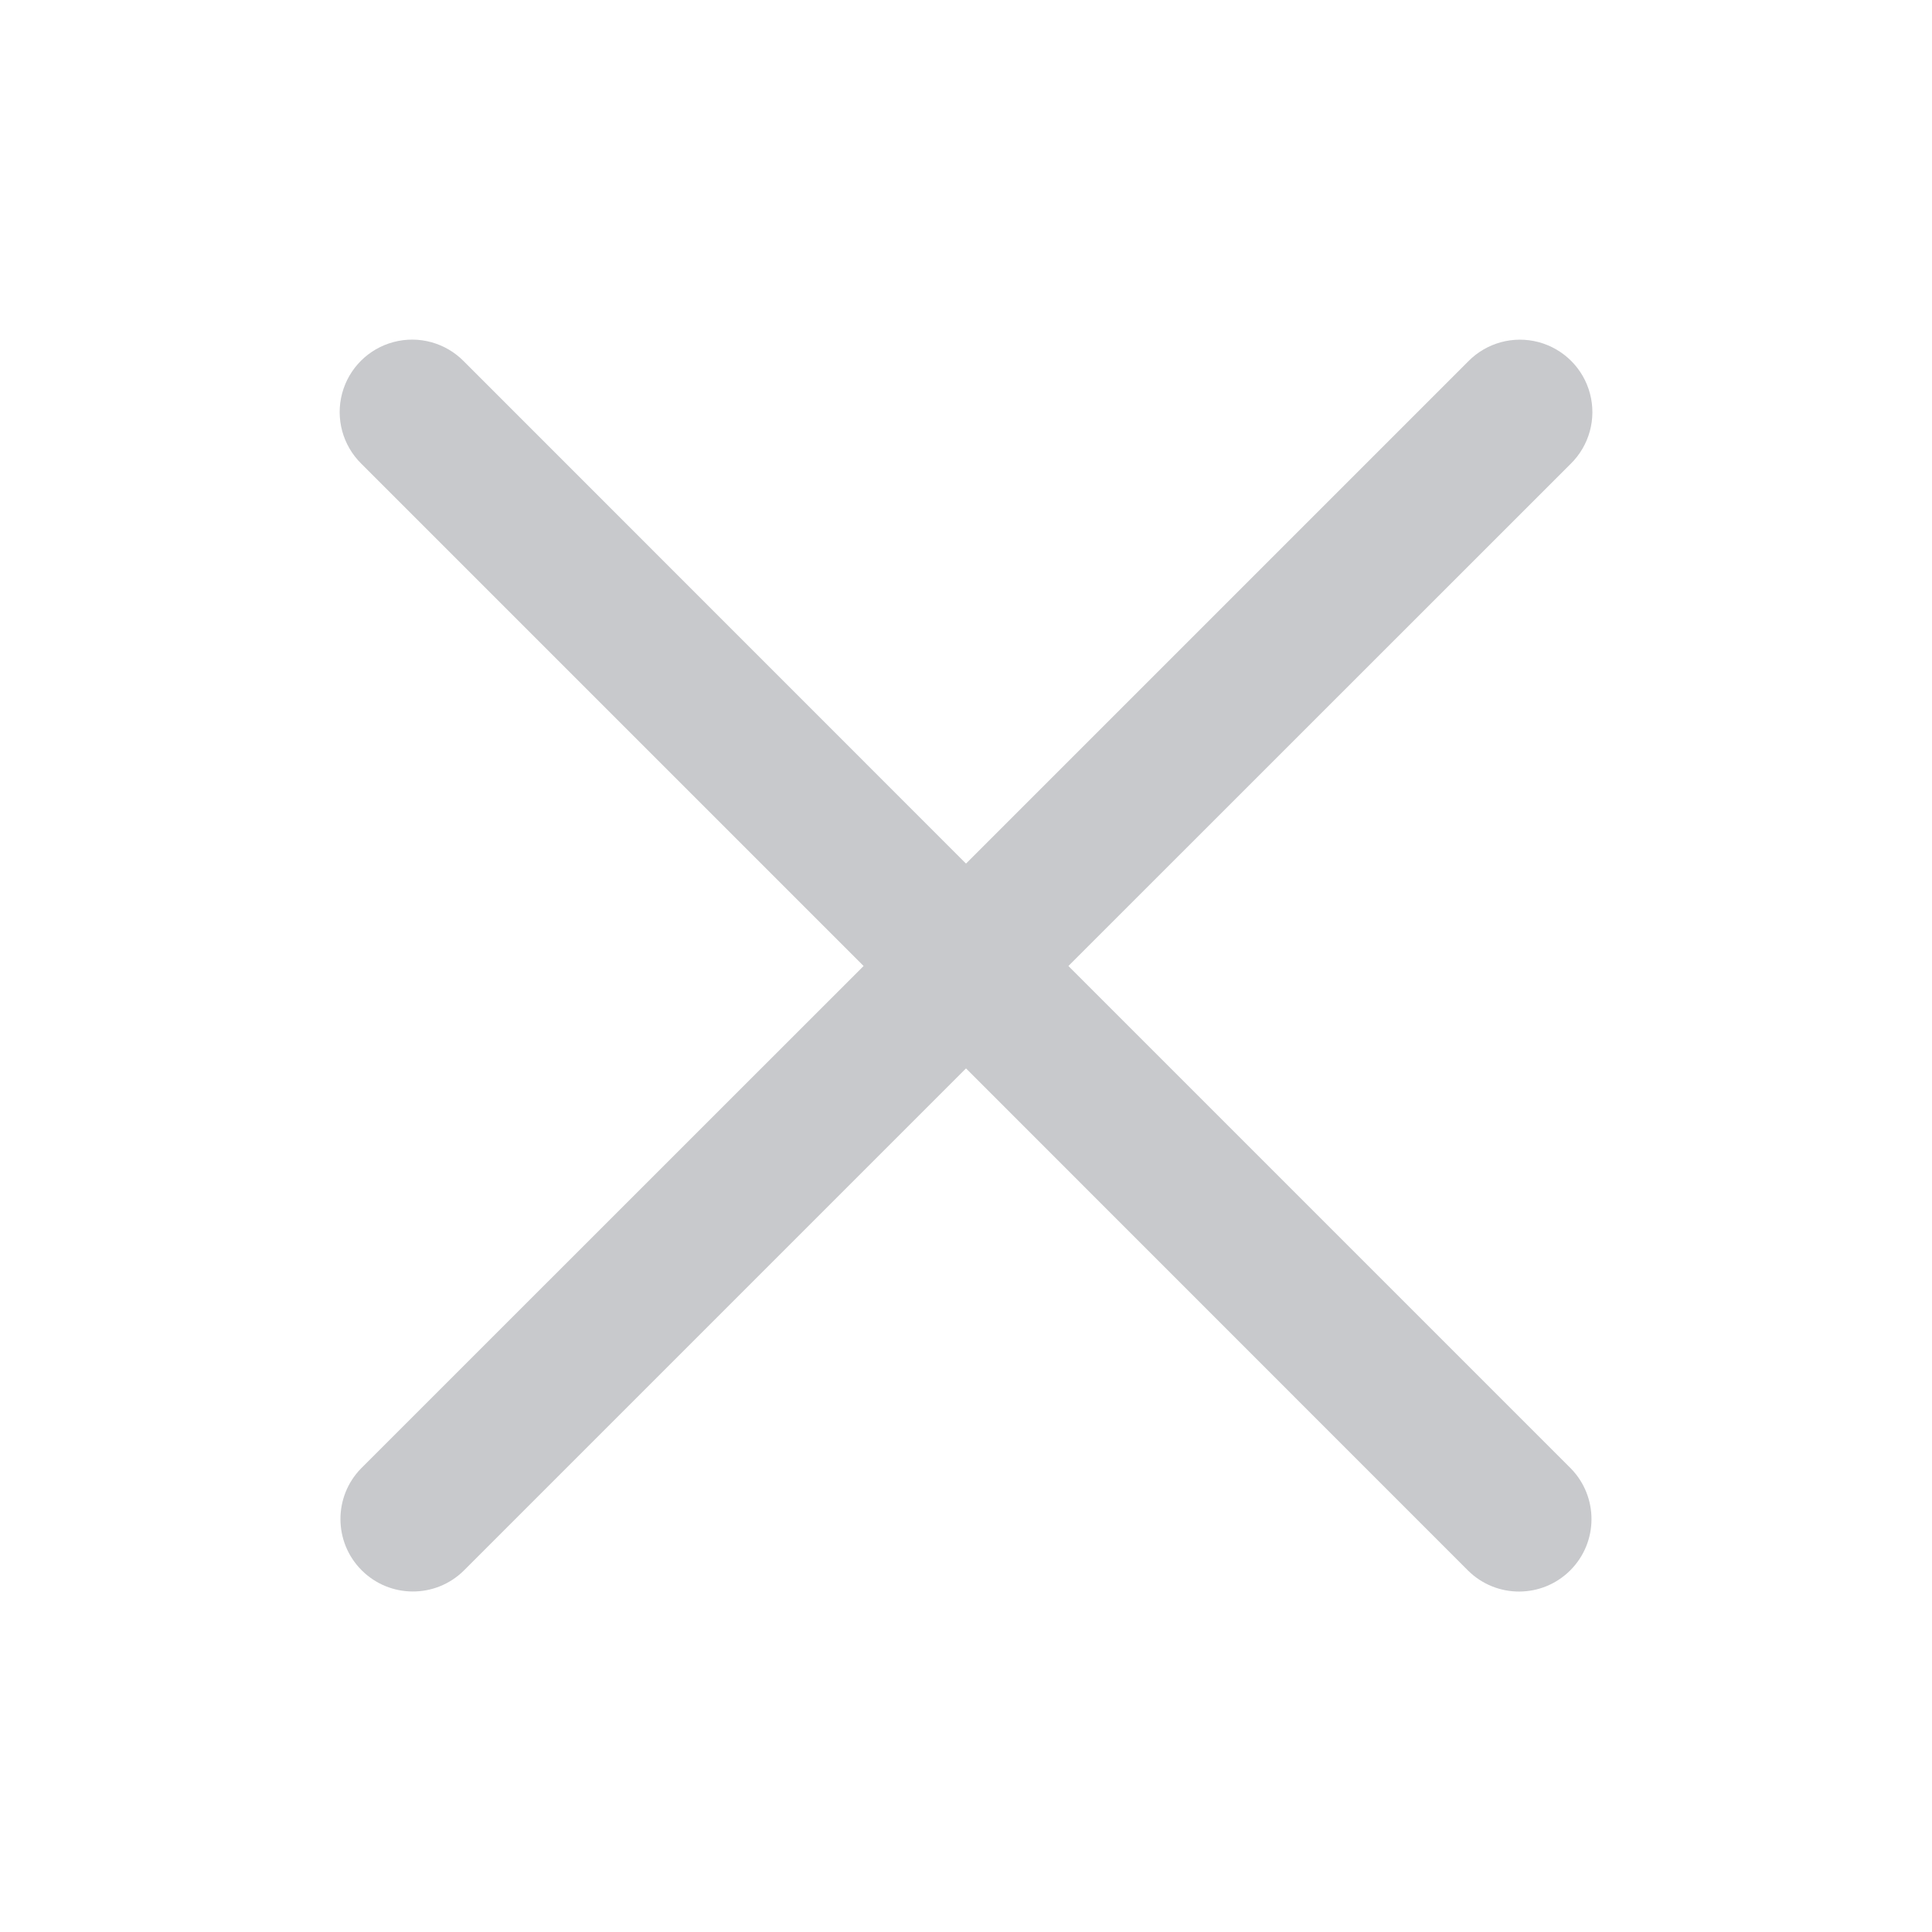
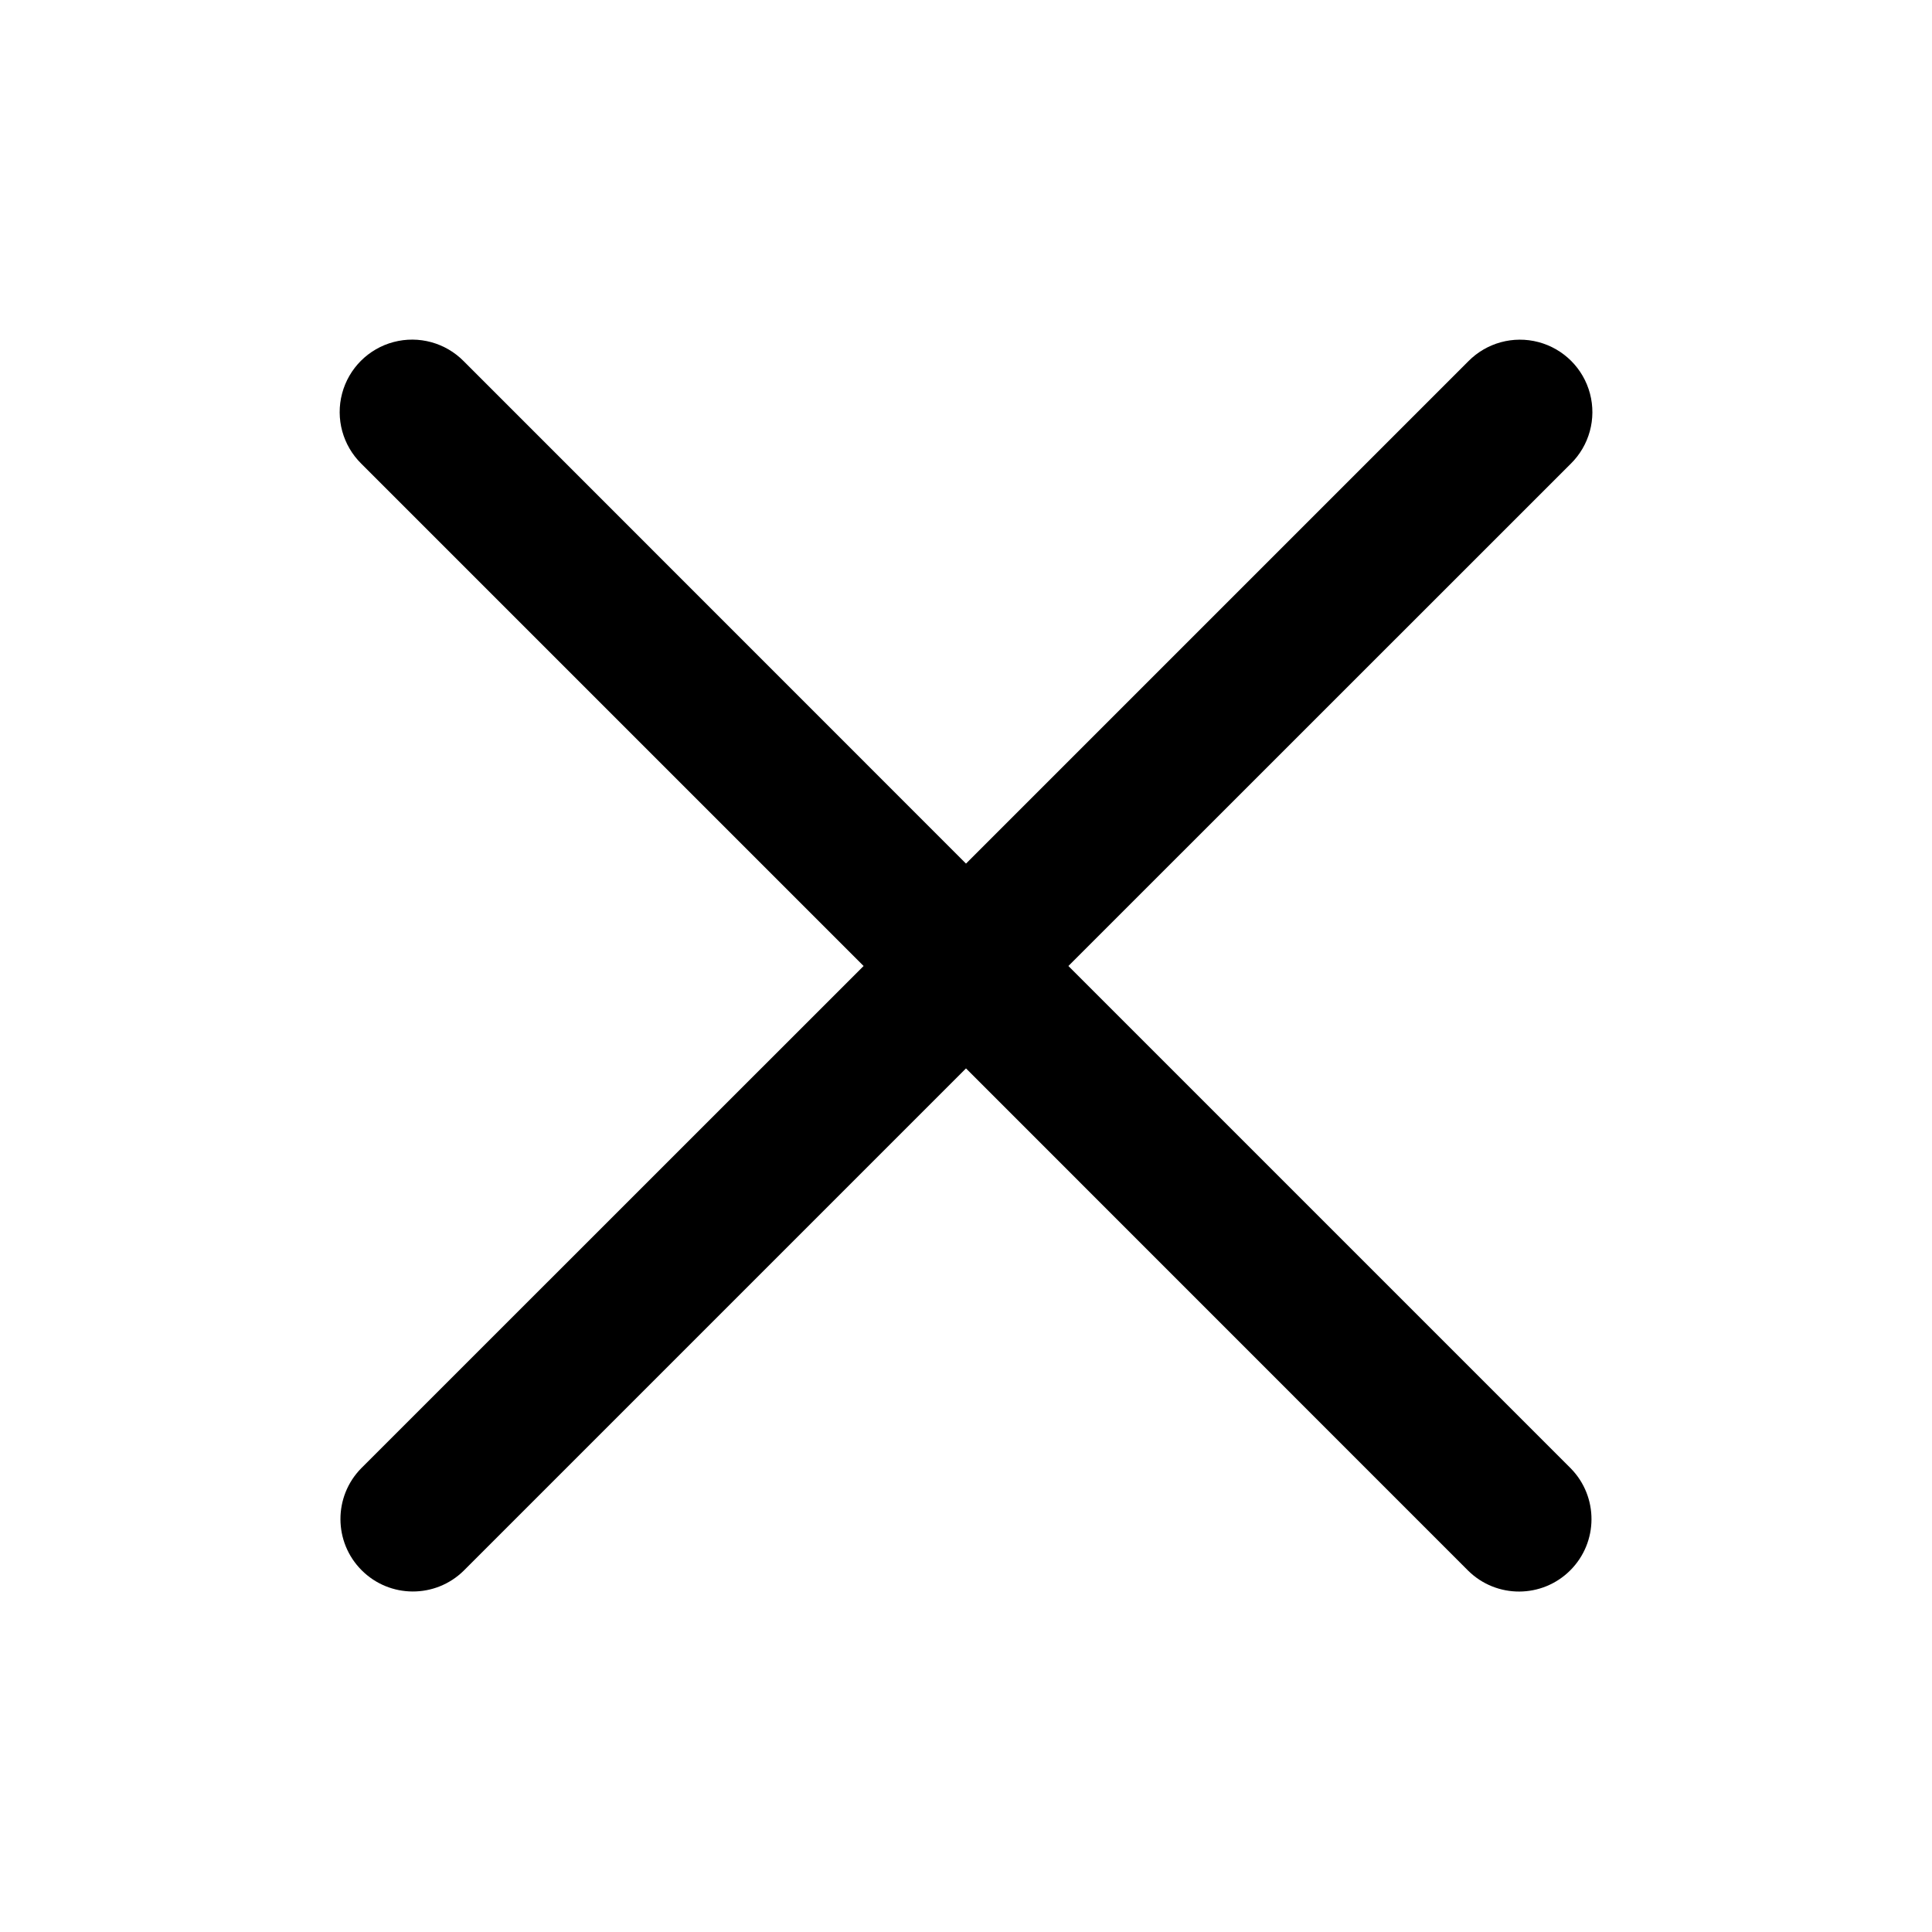
<svg xmlns="http://www.w3.org/2000/svg" class="icon" viewBox="0 0 1024 1024">
-   <path data-follow-fill="#C8C9CC" fill="#C8C9CC" d="M778.24 191.488a38.4 38.4 0 1 1 54.272 54.336L566.272 512l266.24 266.24a38.4 38.4 0 0 1-54.336 54.272L512 566.272l-266.24 266.24a38.4 38.4 0 0 1-54.272-54.336L457.728 512l-266.24-266.24a38.4 38.4 0 1 1 54.336-54.272L512 457.728l266.24-266.24z" />
+   <path data-follow-fill="currentColor" fill="currentColor" d="M778.24 191.488a38.4 38.4 0 1 1 54.272 54.336L566.272 512l266.24 266.24a38.4 38.4 0 0 1-54.336 54.272L512 566.272l-266.24 266.24a38.4 38.4 0 0 1-54.272-54.336L457.728 512l-266.24-266.24a38.4 38.4 0 1 1 54.336-54.272L512 457.728l266.24-266.24z" />
</svg>
